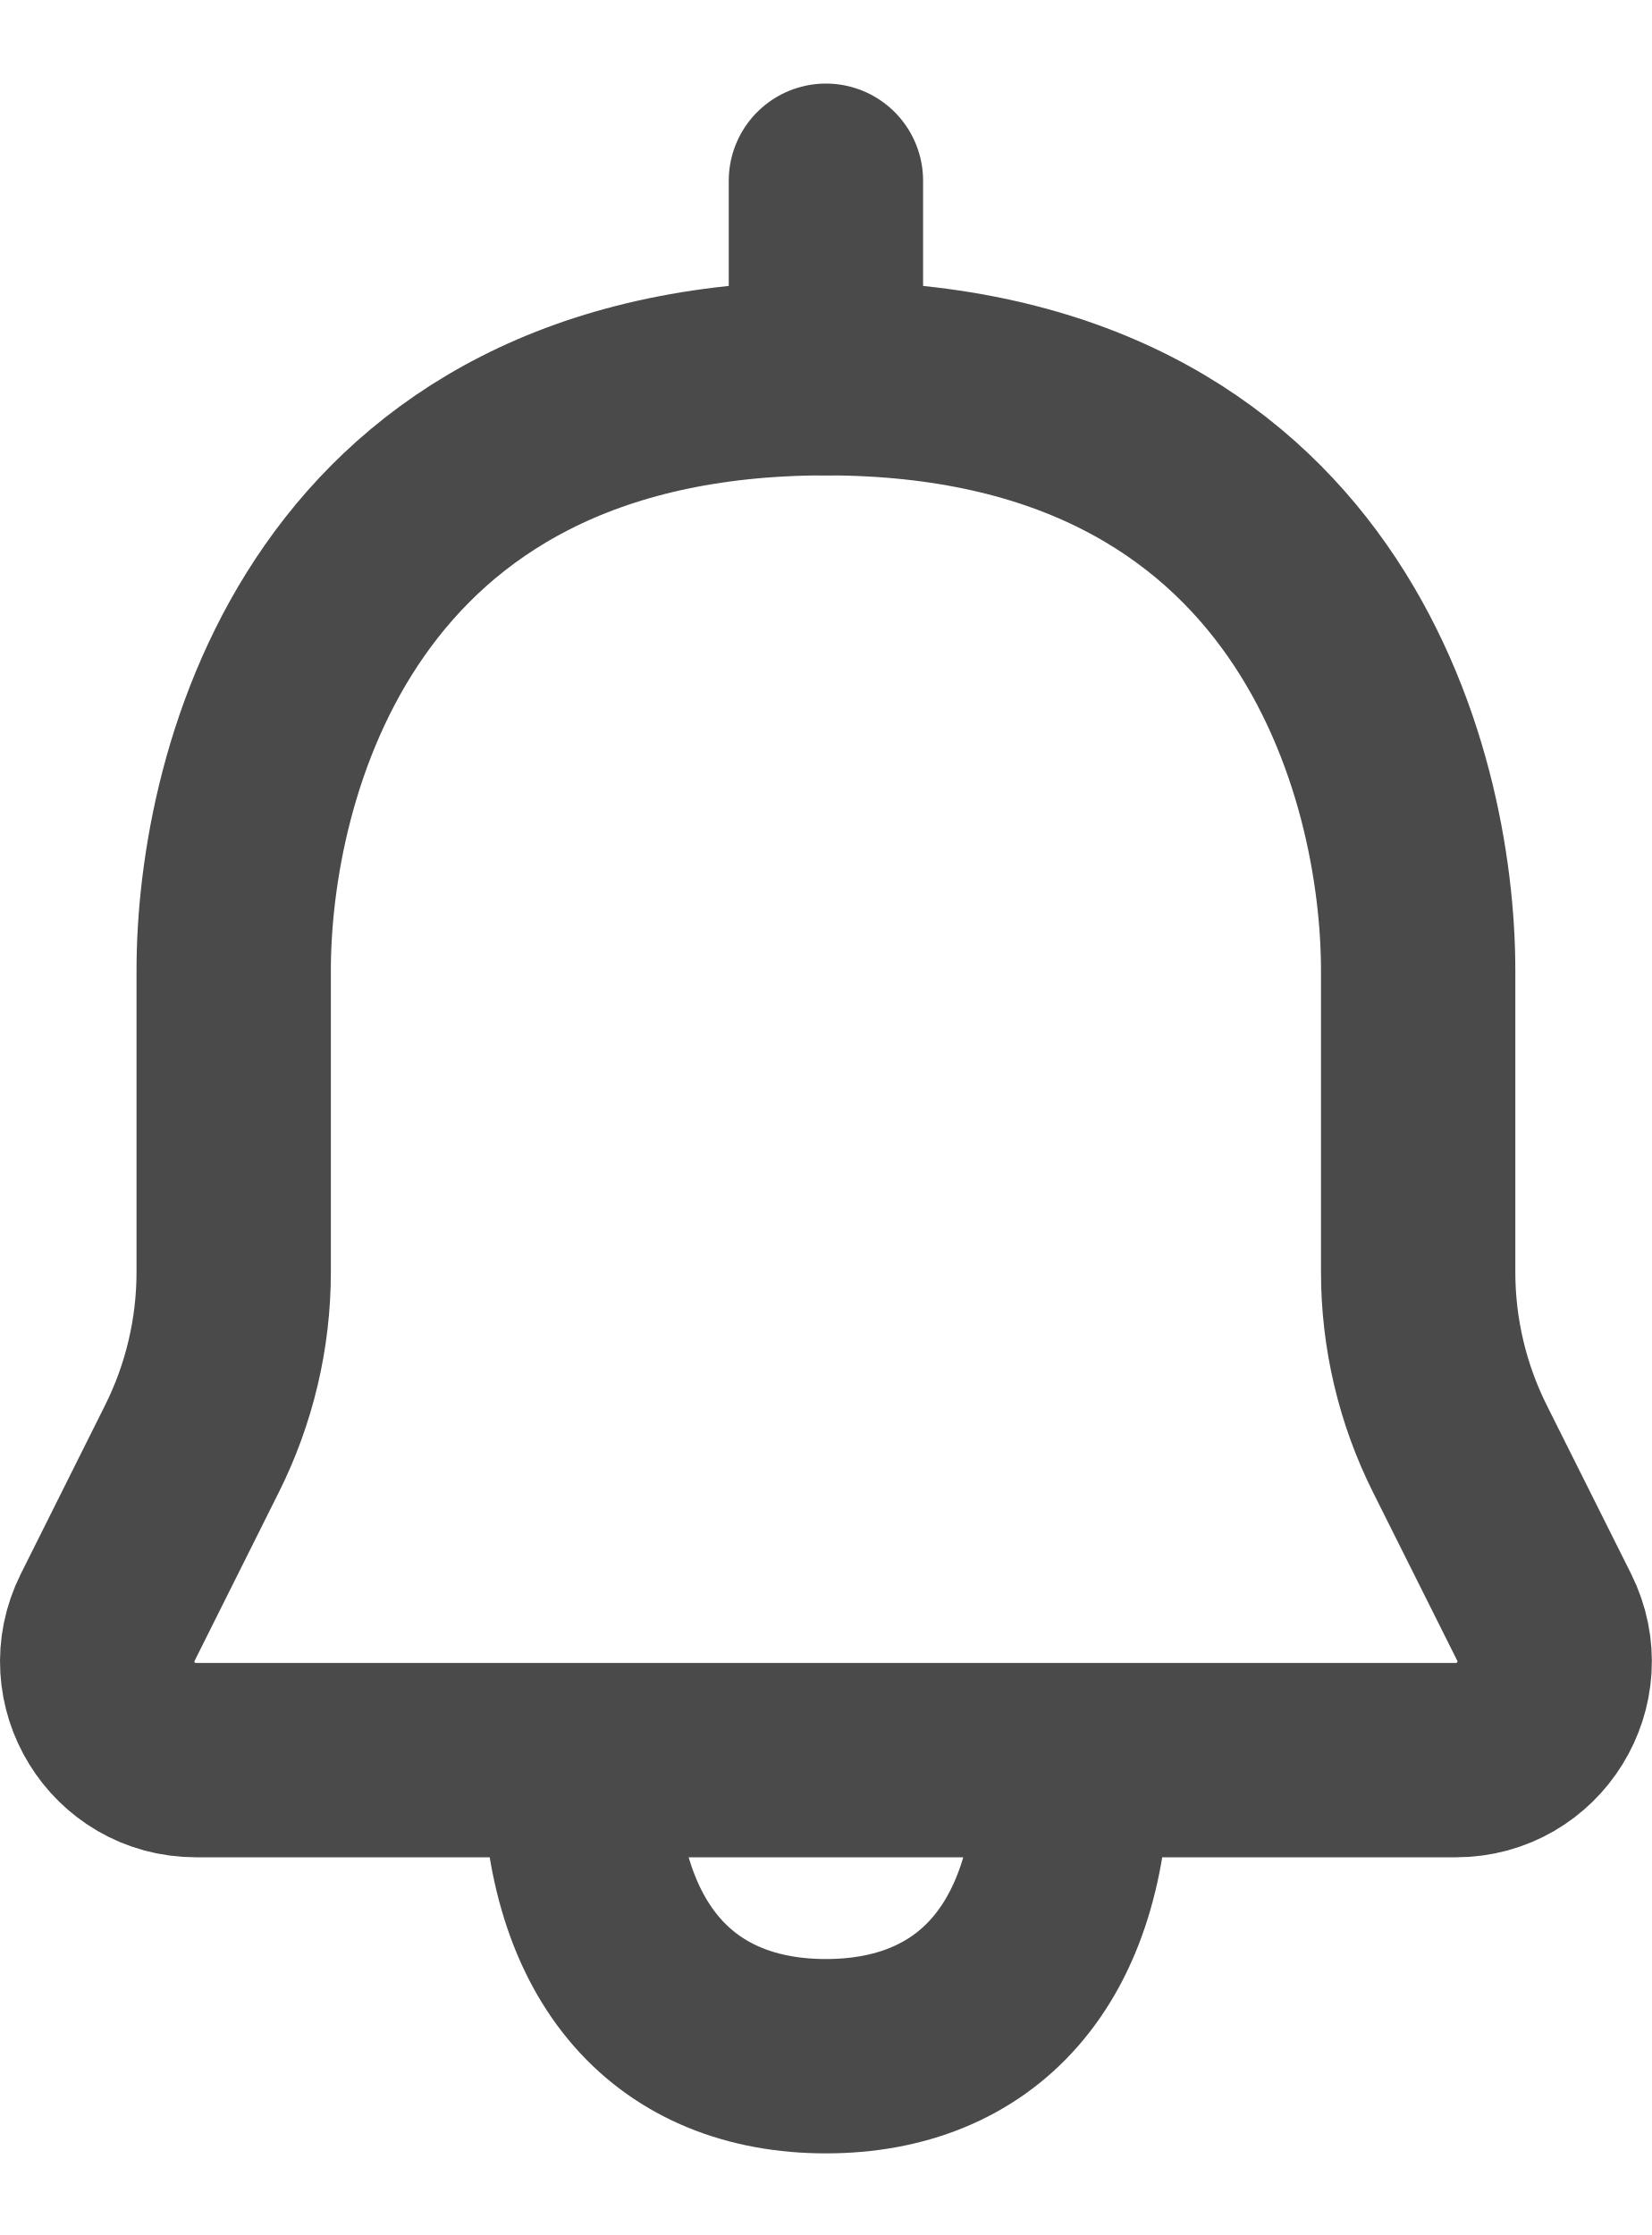
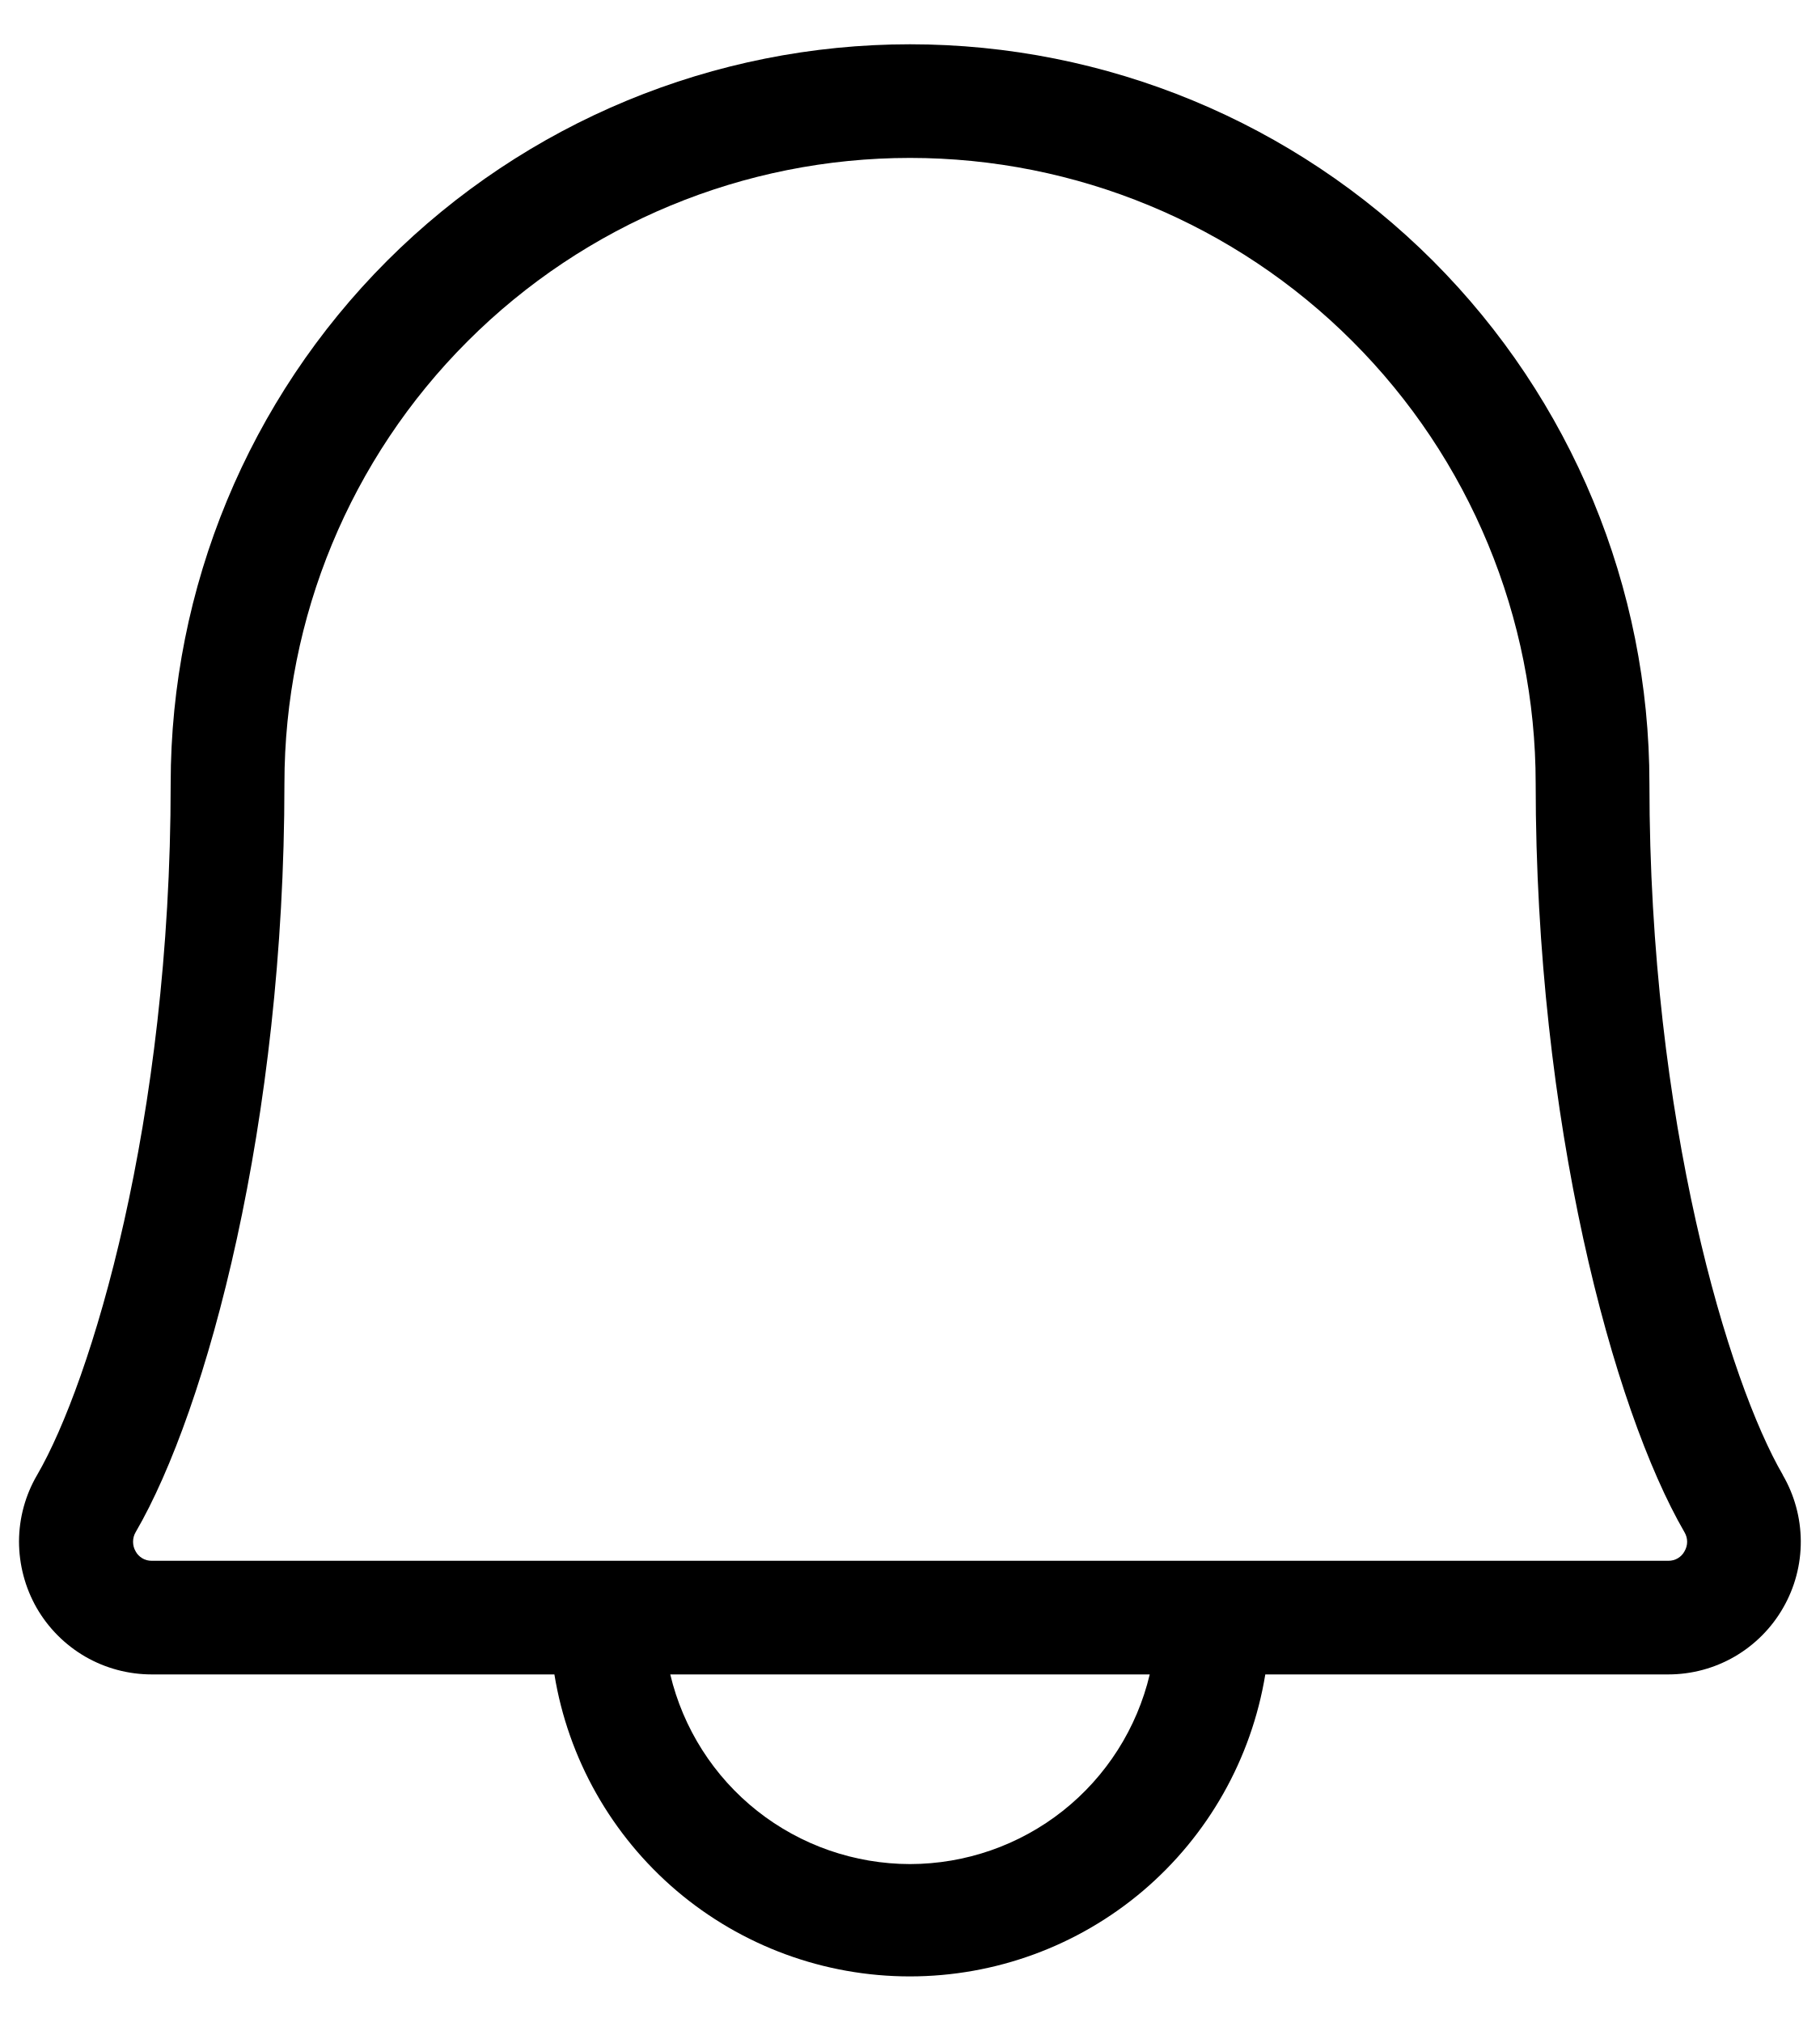
- <svg xmlns="http://www.w3.org/2000/svg" width="17" height="23" viewBox="0 0 17 23" fill="none">
-   <path d="M5.961 18.113C5.347 18.113 3.434 18.113 2.016 18.113C1.261 18.113 0.771 17.319 1.109 16.643L1.976 14.908C2.258 14.344 2.405 13.722 2.405 13.091C2.405 12.309 2.405 11.148 2.405 9.987C2.405 7.955 3.421 3.892 8.5 3.892C13.579 3.892 14.595 7.955 14.595 9.987C14.595 11.148 14.595 12.309 14.595 13.091C14.595 13.722 14.742 14.344 15.024 14.908L15.892 16.643C16.229 17.319 15.738 18.113 14.983 18.113H11.04M5.961 18.113C5.961 20.145 6.976 21.16 8.5 21.16C10.024 21.16 11.04 20.145 11.04 18.113M5.961 18.113C7.547 18.113 11.04 18.113 11.04 18.113" stroke="#4A4A4A" stroke-width="2" stroke-linejoin="round" />
-   <path d="M8.5 3.892V1.86" stroke="#4A4A4A" stroke-width="2" stroke-linecap="round" stroke-linejoin="round" />
+ <svg xmlns="http://www.w3.org/2000/svg" width="18" height="20" viewBox="0 0 18 20" fill="none">
+   <path d="M17.632 14.588C17.101 13.675 16.313 11.1 16.313 7.75C16.313 5.811 15.542 3.951 14.171 2.579C12.799 1.208 10.94 0.438 9 0.438C7.061 0.438 5.201 1.208 3.829 2.579C2.458 3.951 1.688 5.811 1.688 7.75C1.688 11.101 0.898 13.675 0.368 14.588C0.251 14.787 0.189 15.014 0.188 15.245C0.188 15.476 0.248 15.703 0.362 15.903C0.477 16.103 0.643 16.27 0.843 16.386C1.042 16.501 1.269 16.562 1.5 16.562H5.483C5.619 17.396 6.048 18.154 6.692 18.702C7.336 19.249 8.153 19.549 8.998 19.549C9.843 19.549 10.661 19.249 11.305 18.702C11.949 18.154 12.377 17.396 12.514 16.562H16.5C16.731 16.562 16.957 16.501 17.157 16.385C17.356 16.269 17.522 16.102 17.636 15.902C17.751 15.702 17.811 15.475 17.81 15.244C17.809 15.014 17.747 14.787 17.631 14.588H17.632ZM9 18.438C8.452 18.437 7.919 18.252 7.489 17.912C7.059 17.572 6.756 17.096 6.629 16.562H11.371C11.244 17.096 10.941 17.572 10.511 17.912C10.081 18.252 9.549 18.437 9 18.438ZM16.66 15.344C16.645 15.373 16.622 15.396 16.594 15.413C16.566 15.43 16.534 15.438 16.501 15.438H1.5C1.467 15.438 1.435 15.43 1.407 15.413C1.379 15.396 1.356 15.373 1.341 15.344C1.324 15.315 1.316 15.283 1.316 15.25C1.316 15.217 1.324 15.185 1.341 15.156C2.05 13.938 2.813 11.096 2.813 7.75C2.813 6.109 3.464 4.535 4.625 3.375C5.785 2.214 7.359 1.562 9 1.562C10.641 1.562 12.215 2.214 13.375 3.375C14.536 4.535 15.188 6.109 15.188 7.75C15.188 11.095 15.951 13.933 16.66 15.156C16.677 15.185 16.686 15.217 16.686 15.25C16.686 15.283 16.677 15.315 16.66 15.344Z" fill="black" />
</svg>
